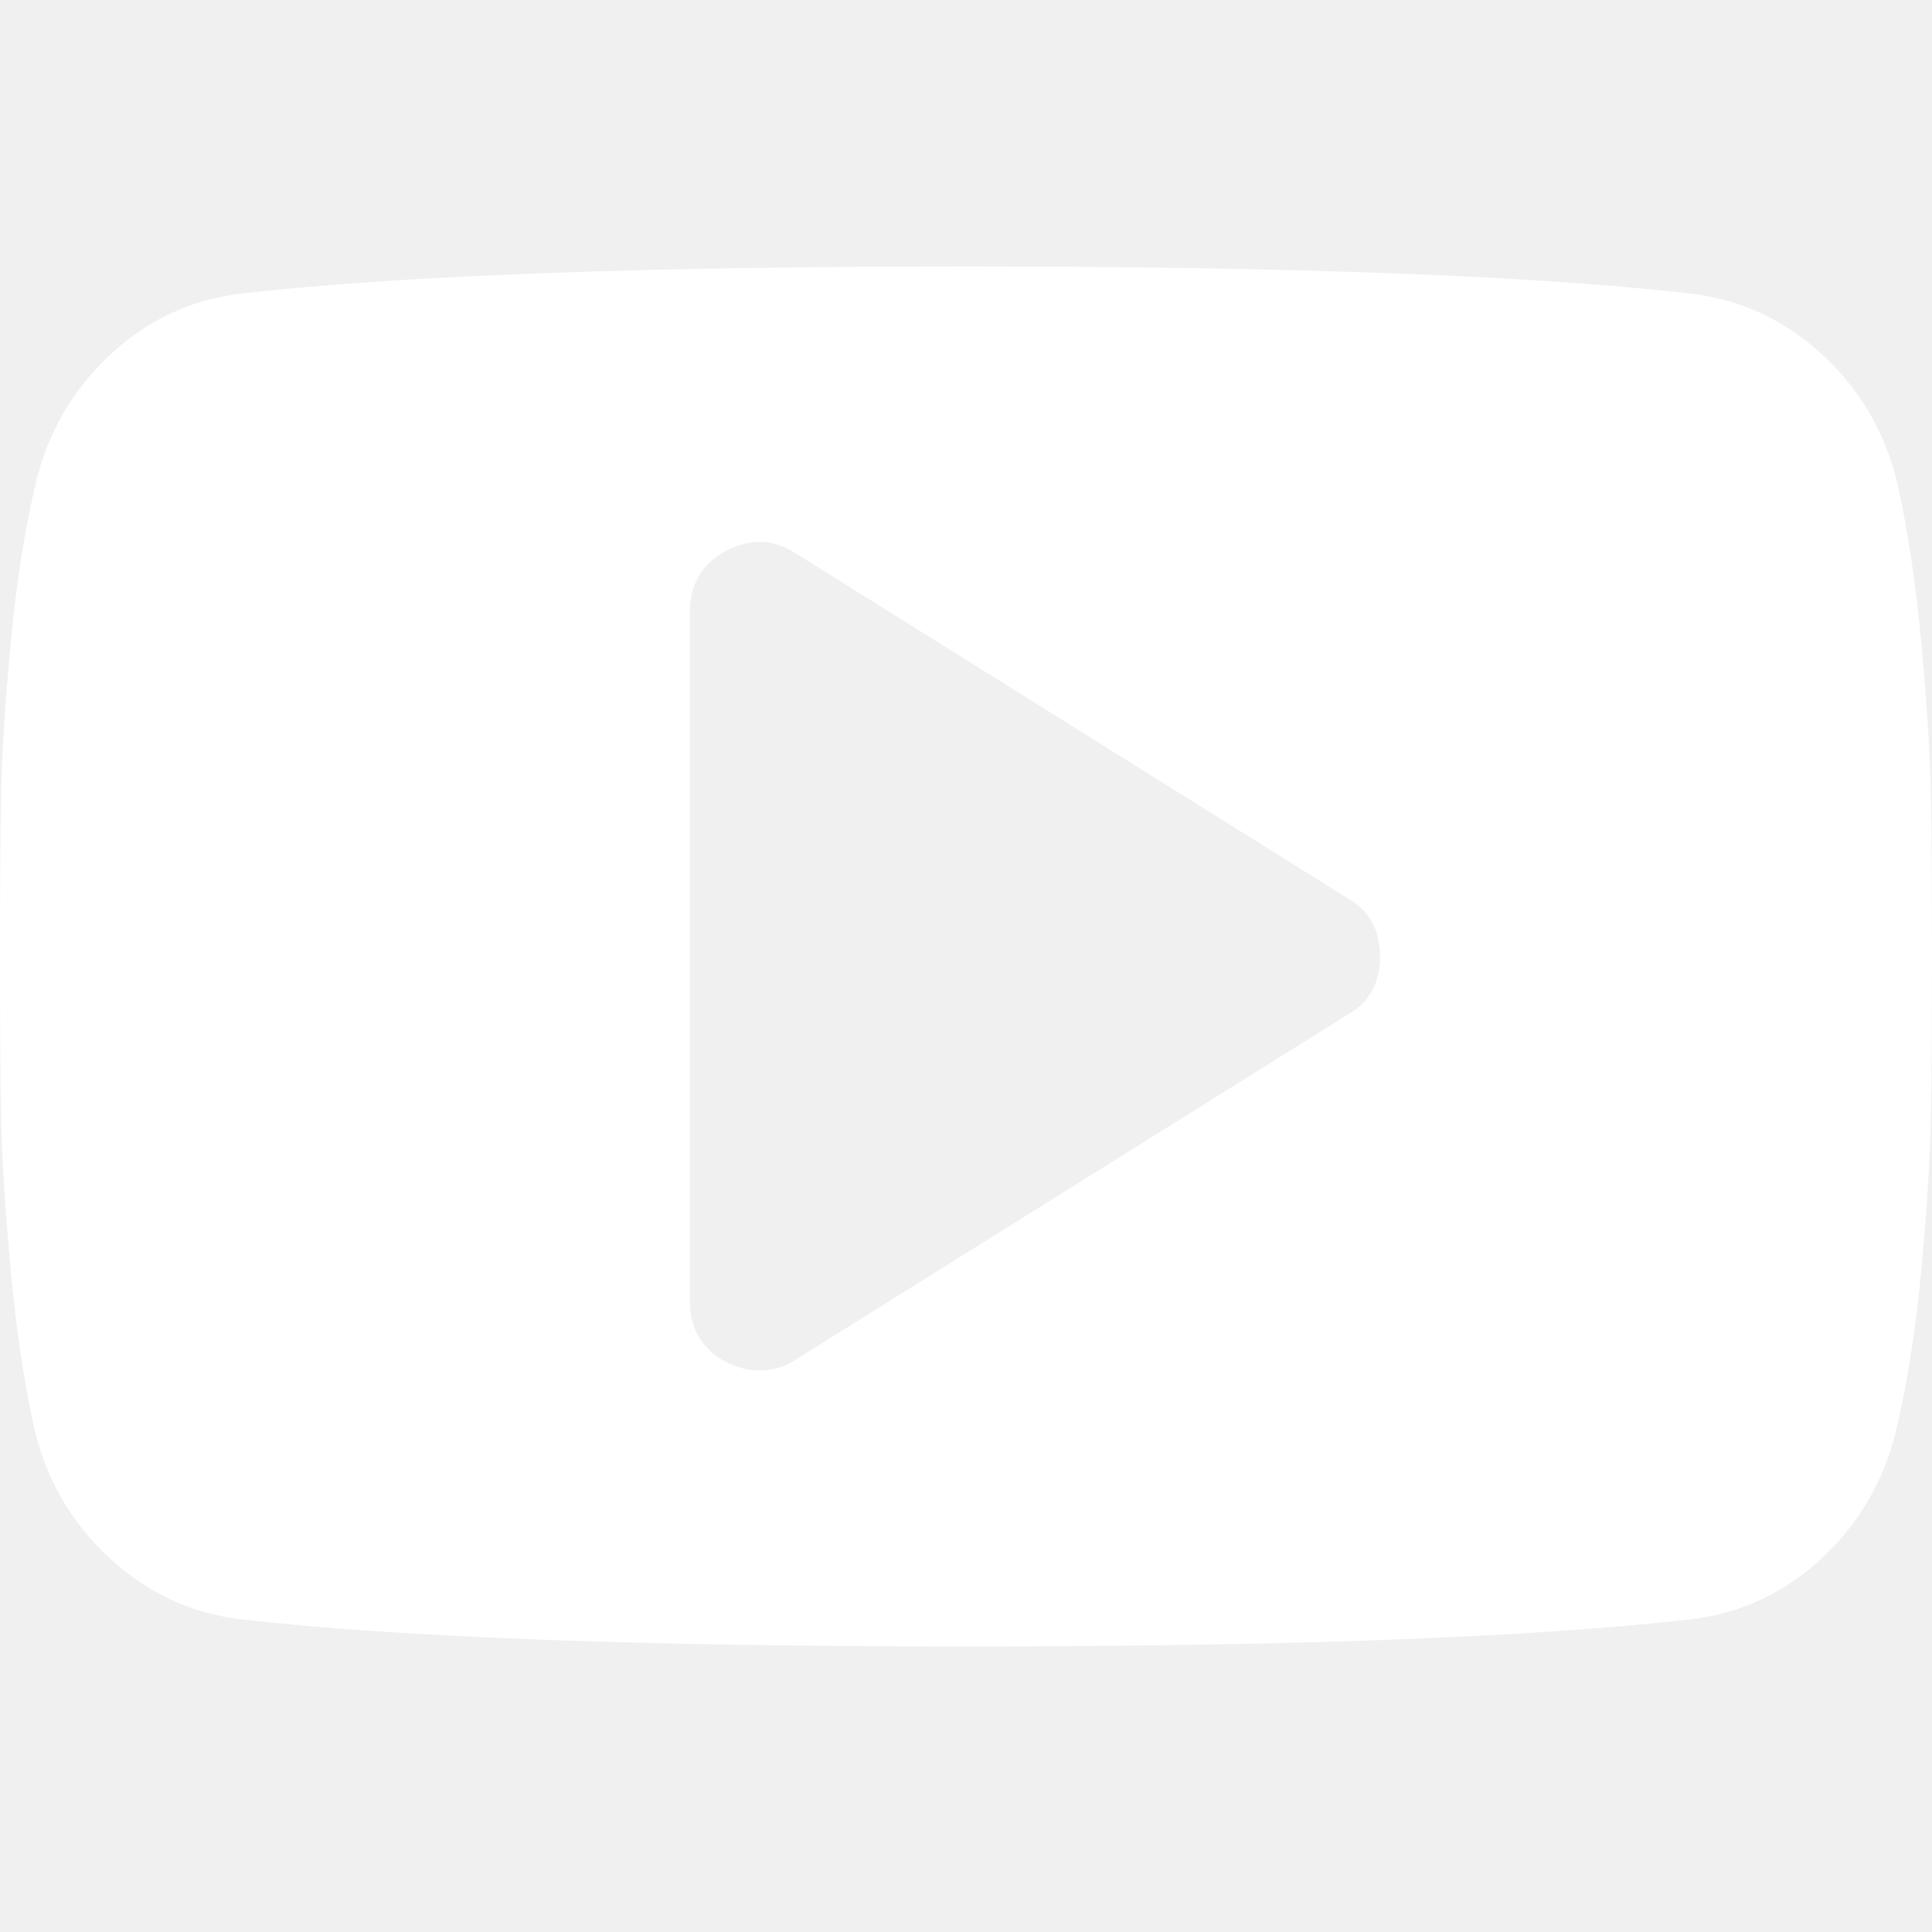
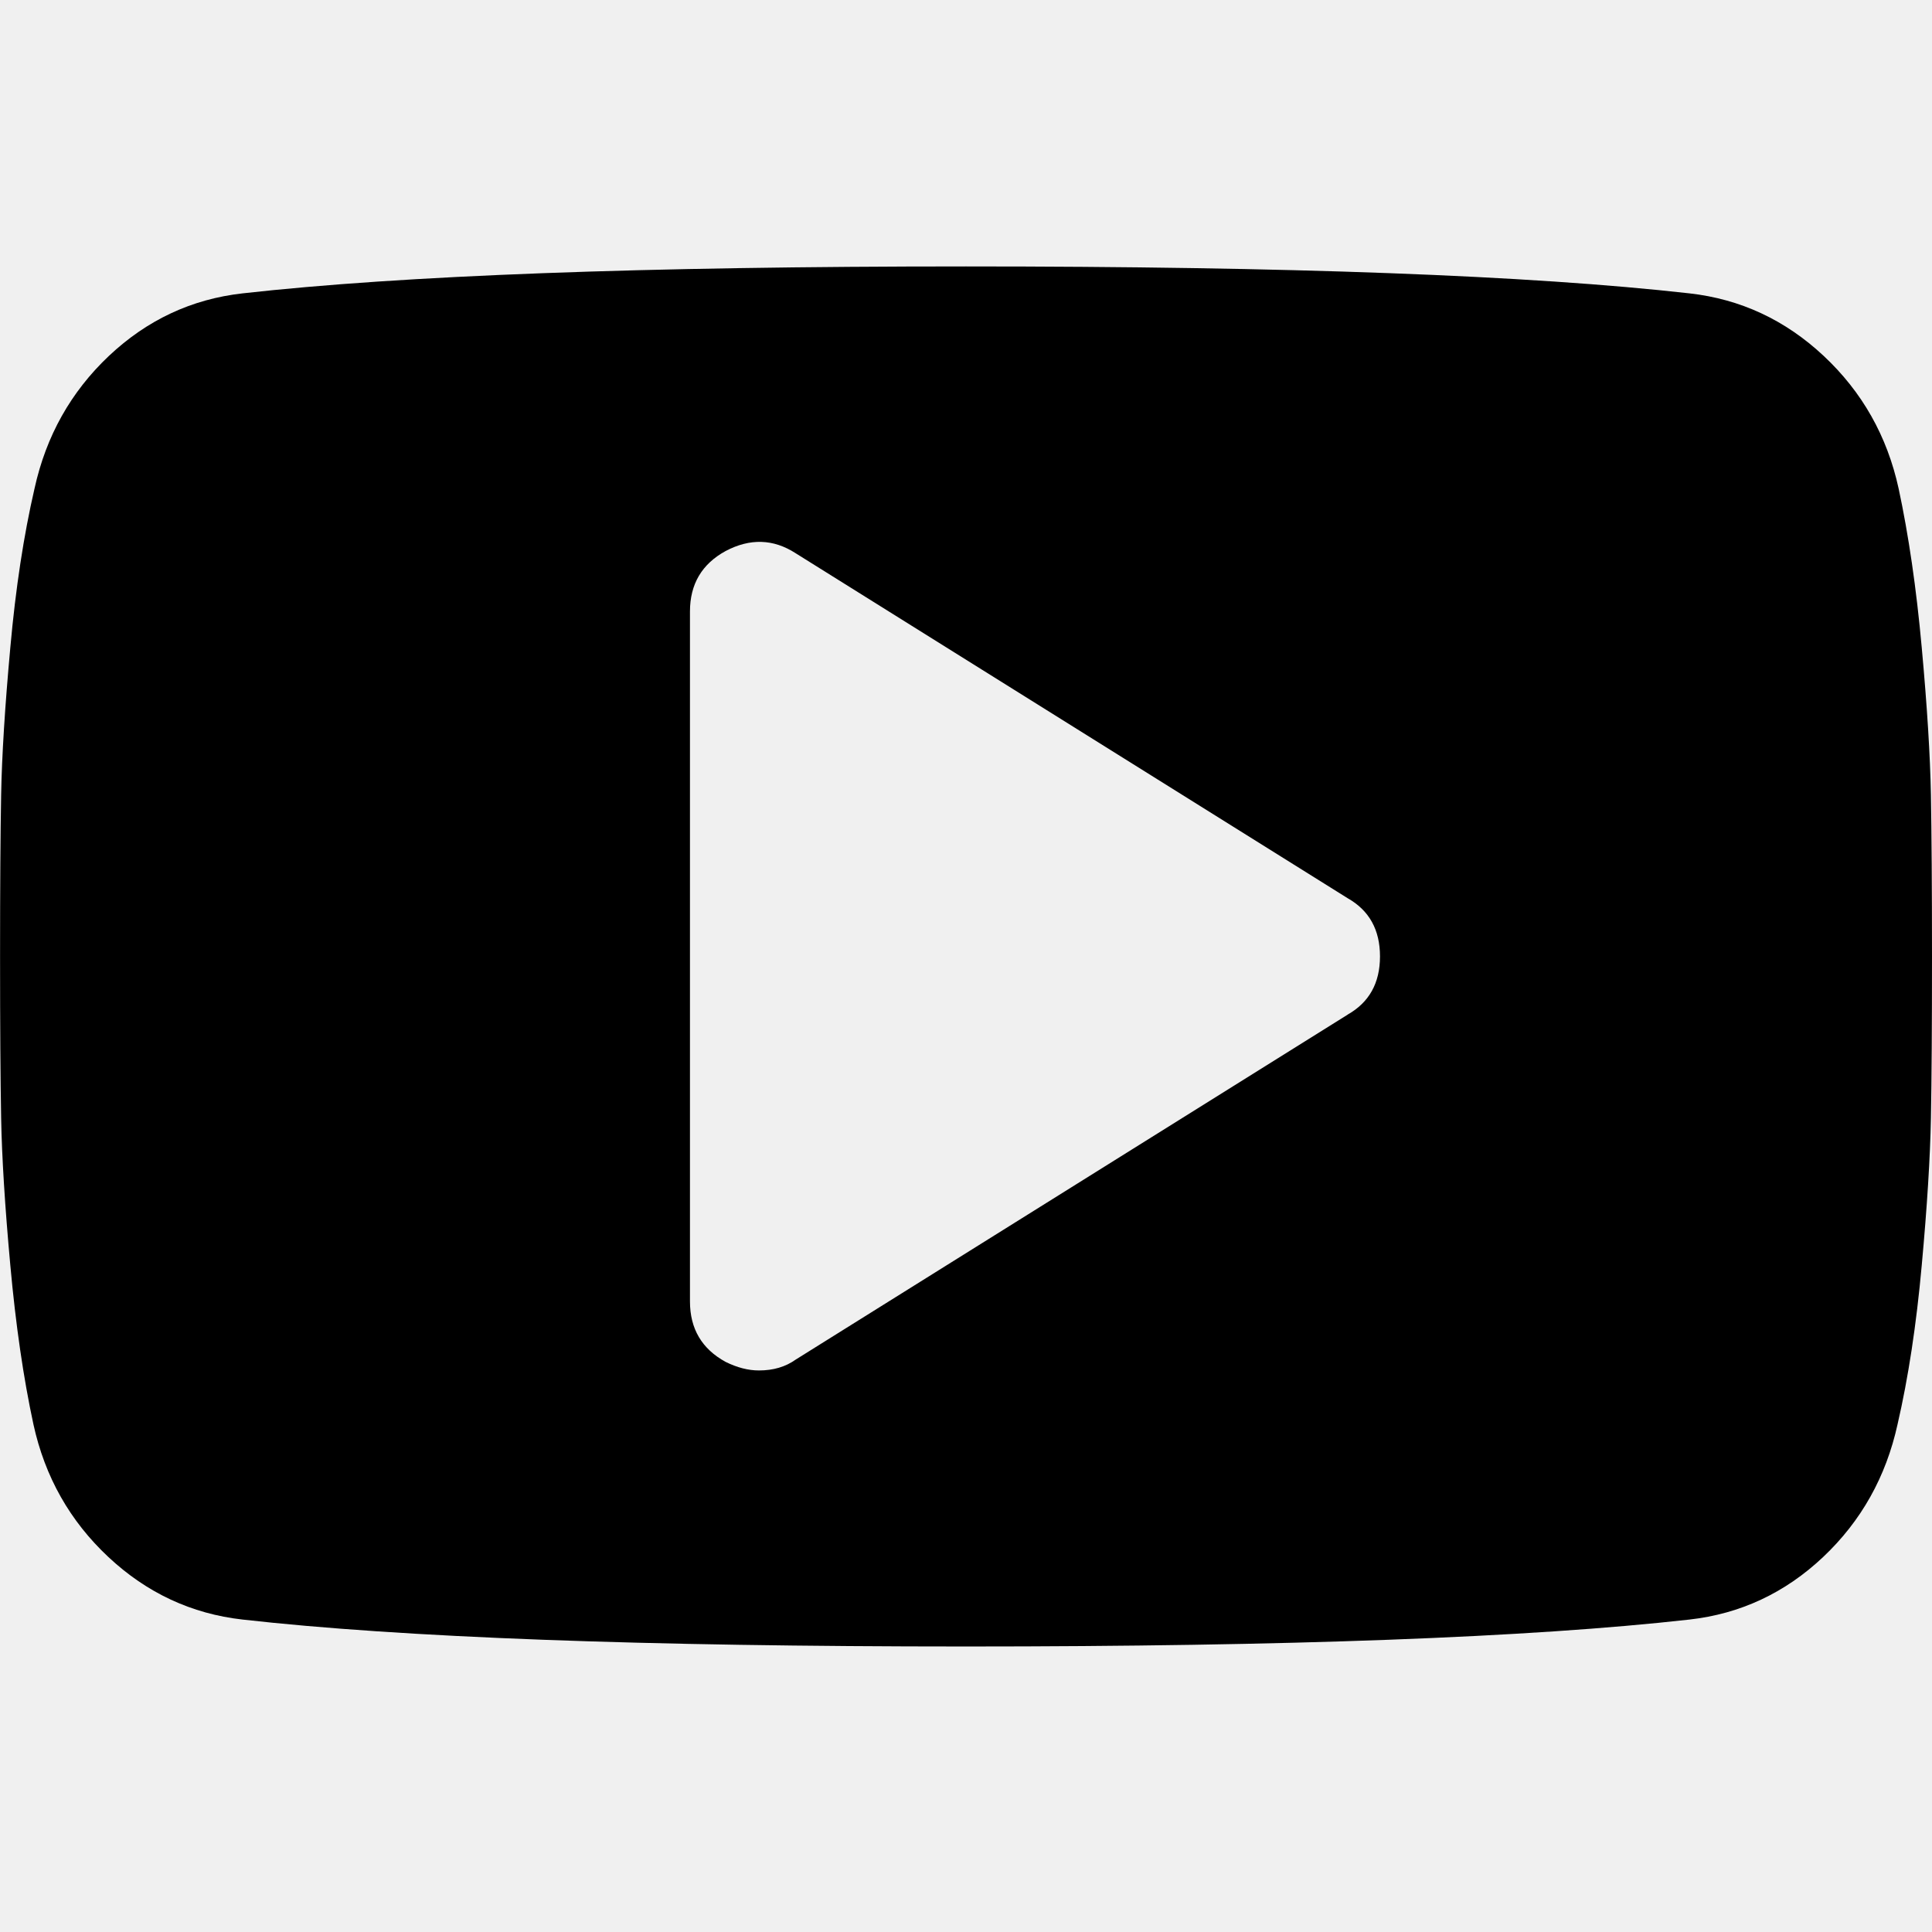
- <svg xmlns="http://www.w3.org/2000/svg" viewBox="0 0 100 100" version="1.1" xml:space="preserve" style="fill-rule:evenodd;clip-rule:evenodd;stroke-linejoin:round;stroke-miterlimit:1.414;">
-   <g transform="matrix(0.856157,0,0,0.856157,0,13.3029)">
-     <path d="M116.734,32.509C116.691,30.161 116.508,27.196 116.18,23.61C115.855,20.028 115.387,16.821 114.781,13.997C114.086,10.825 112.574,8.153 110.25,5.981C107.926,3.809 105.223,2.548 102.133,2.2C92.488,1.114 77.91,0.571 58.398,0.571C38.891,0.571 24.312,1.114 14.664,2.2C11.578,2.548 8.887,3.809 6.582,5.981C4.281,8.153 2.781,10.825 2.086,13.997C1.434,16.821 0.945,20.028 0.621,23.61C0.293,27.196 0.109,30.161 0.066,32.509C0.023,34.856 0,38.114 0,42.286C0,46.458 0.023,49.716 0.066,52.063C0.109,54.411 0.293,57.376 0.621,60.958C0.945,64.544 1.41,67.751 2.02,70.575C2.715,73.747 4.227,76.419 6.551,78.591C8.875,80.763 11.582,82.024 14.664,82.372C24.312,83.458 38.891,84.001 58.398,84.001C77.91,84.001 92.488,83.458 102.133,82.372C105.219,82.024 107.914,80.763 110.219,78.591C112.52,76.419 114.02,73.743 114.715,70.575C115.367,67.751 115.855,64.544 116.18,60.958C116.508,57.376 116.691,54.407 116.734,52.063C116.777,49.716 116.801,46.458 116.801,42.286C116.801,38.114 116.777,34.856 116.734,32.509ZM81.473,45.806L48.102,66.661C47.492,67.095 46.754,67.313 45.887,67.313C45.234,67.313 44.562,67.138 43.867,66.794C42.434,66.009 41.715,64.794 41.715,63.142L41.715,21.431C41.715,19.778 42.434,18.563 43.867,17.778C45.344,16.997 46.754,17.04 48.102,17.911L81.473,38.767C82.777,39.505 83.43,40.677 83.43,42.286C83.43,43.895 82.777,45.067 81.473,45.806Z" style="fill:white;fill-rule:nonzero;" />
-   </g>
+ <svg xmlns="http://www.w3.org/2000/svg" version="1.1" width="32" height="32" viewBox="0 0 32 32">
+   <path d="M31.982 13.163c-0.012-0.643-0.062-1.456-0.152-2.438-0.089-0.981-0.217-1.86-0.383-2.634-0.19-0.869-0.605-1.601-1.241-2.196s-1.377-0.941-2.224-1.036c-2.642-0.298-6.636-0.446-11.982-0.446-5.344 0-9.339 0.149-11.982 0.446-0.845 0.095-1.583 0.441-2.214 1.036-0.63 0.595-1.041 1.327-1.232 2.196-0.179 0.774-0.313 1.652-0.401 2.634-0.090 0.982-0.14 1.795-0.152 2.438s-0.018 1.536-0.018 2.679 0.006 2.036 0.018 2.679c0.012 0.643 0.062 1.456 0.152 2.437 0.089 0.982 0.216 1.861 0.383 2.635 0.19 0.869 0.605 1.601 1.241 2.196s1.378 0.941 2.223 1.036c2.643 0.298 6.637 0.446 11.982 0.446 5.346 0 9.34-0.149 11.982-0.446 0.845-0.095 1.584-0.441 2.215-1.036 0.63-0.595 1.041-1.328 1.232-2.196 0.179-0.774 0.312-1.652 0.401-2.635 0.090-0.981 0.14-1.795 0.152-2.437s0.018-1.536 0.018-2.679-0.007-2.036-0.018-2.679zM22.321 16.806l-9.143 5.714c-0.167 0.119-0.369 0.179-0.607 0.179-0.179 0-0.363-0.048-0.553-0.142-0.393-0.215-0.59-0.548-0.59-1.001v-11.428c0-0.453 0.197-0.786 0.59-1.001 0.405-0.214 0.791-0.202 1.16 0.036l9.143 5.714c0.357 0.202 0.536 0.523 0.536 0.964s-0.179 0.762-0.536 0.964z" />
</svg>
